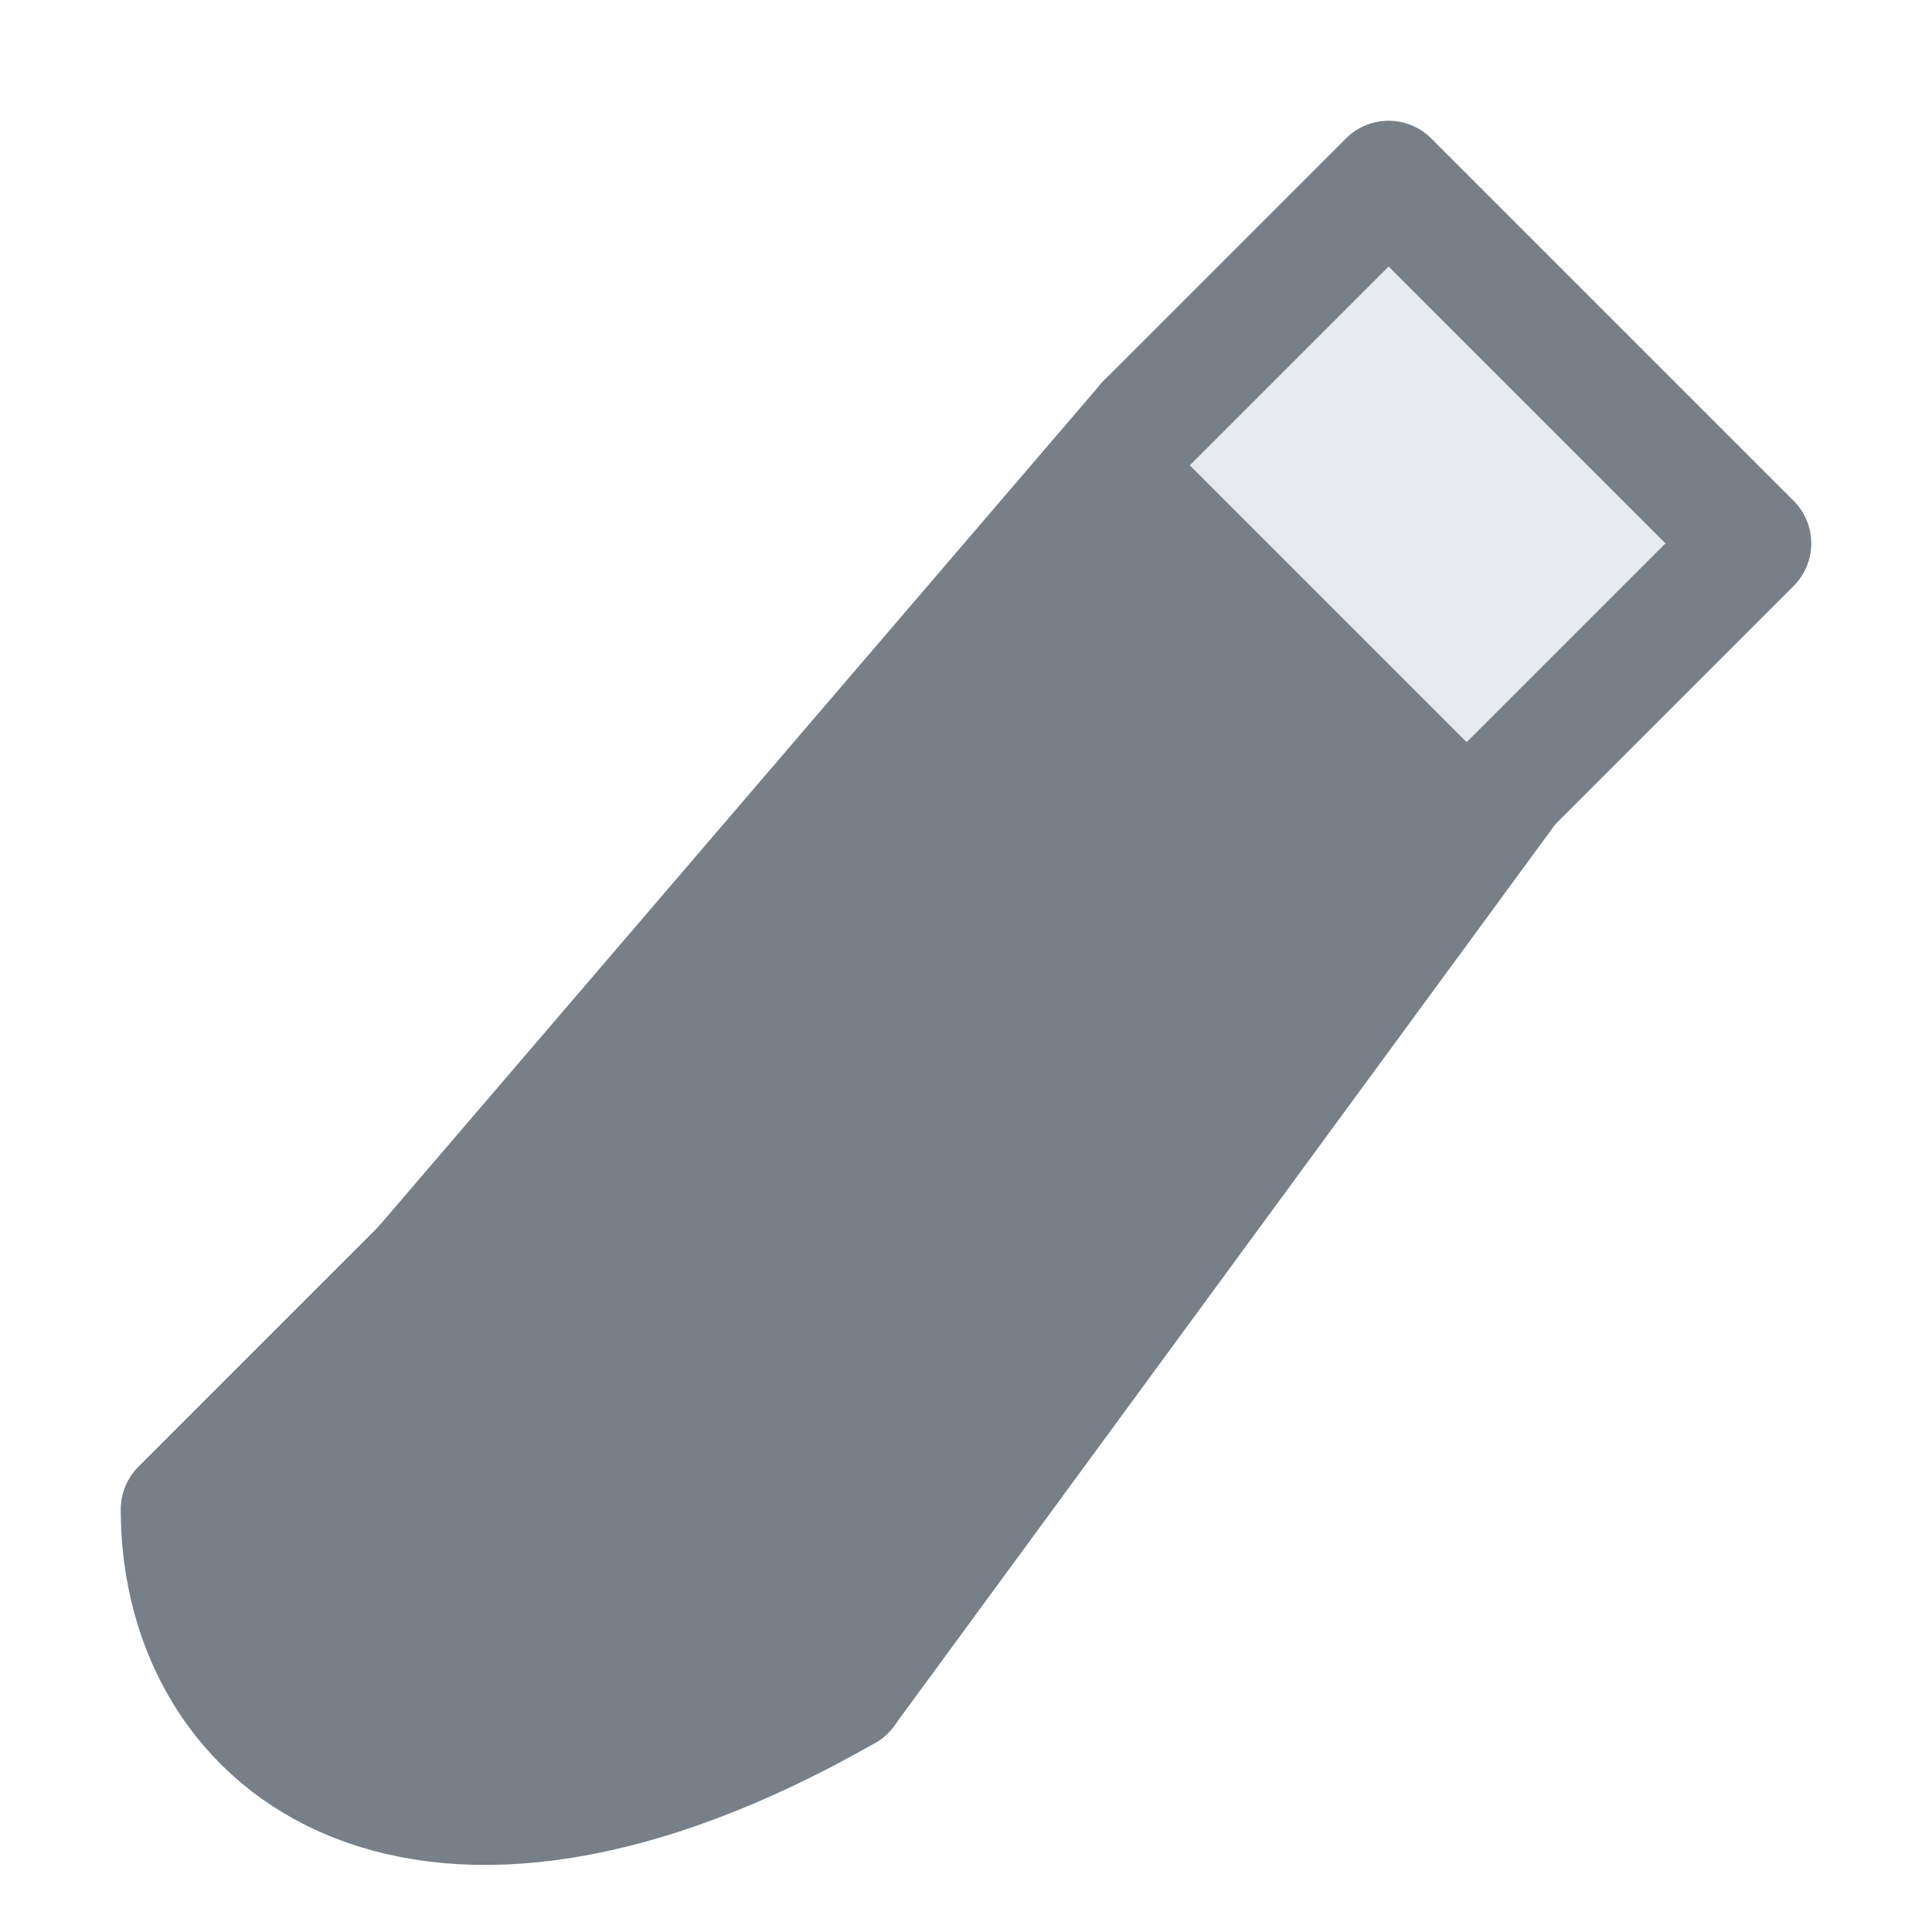
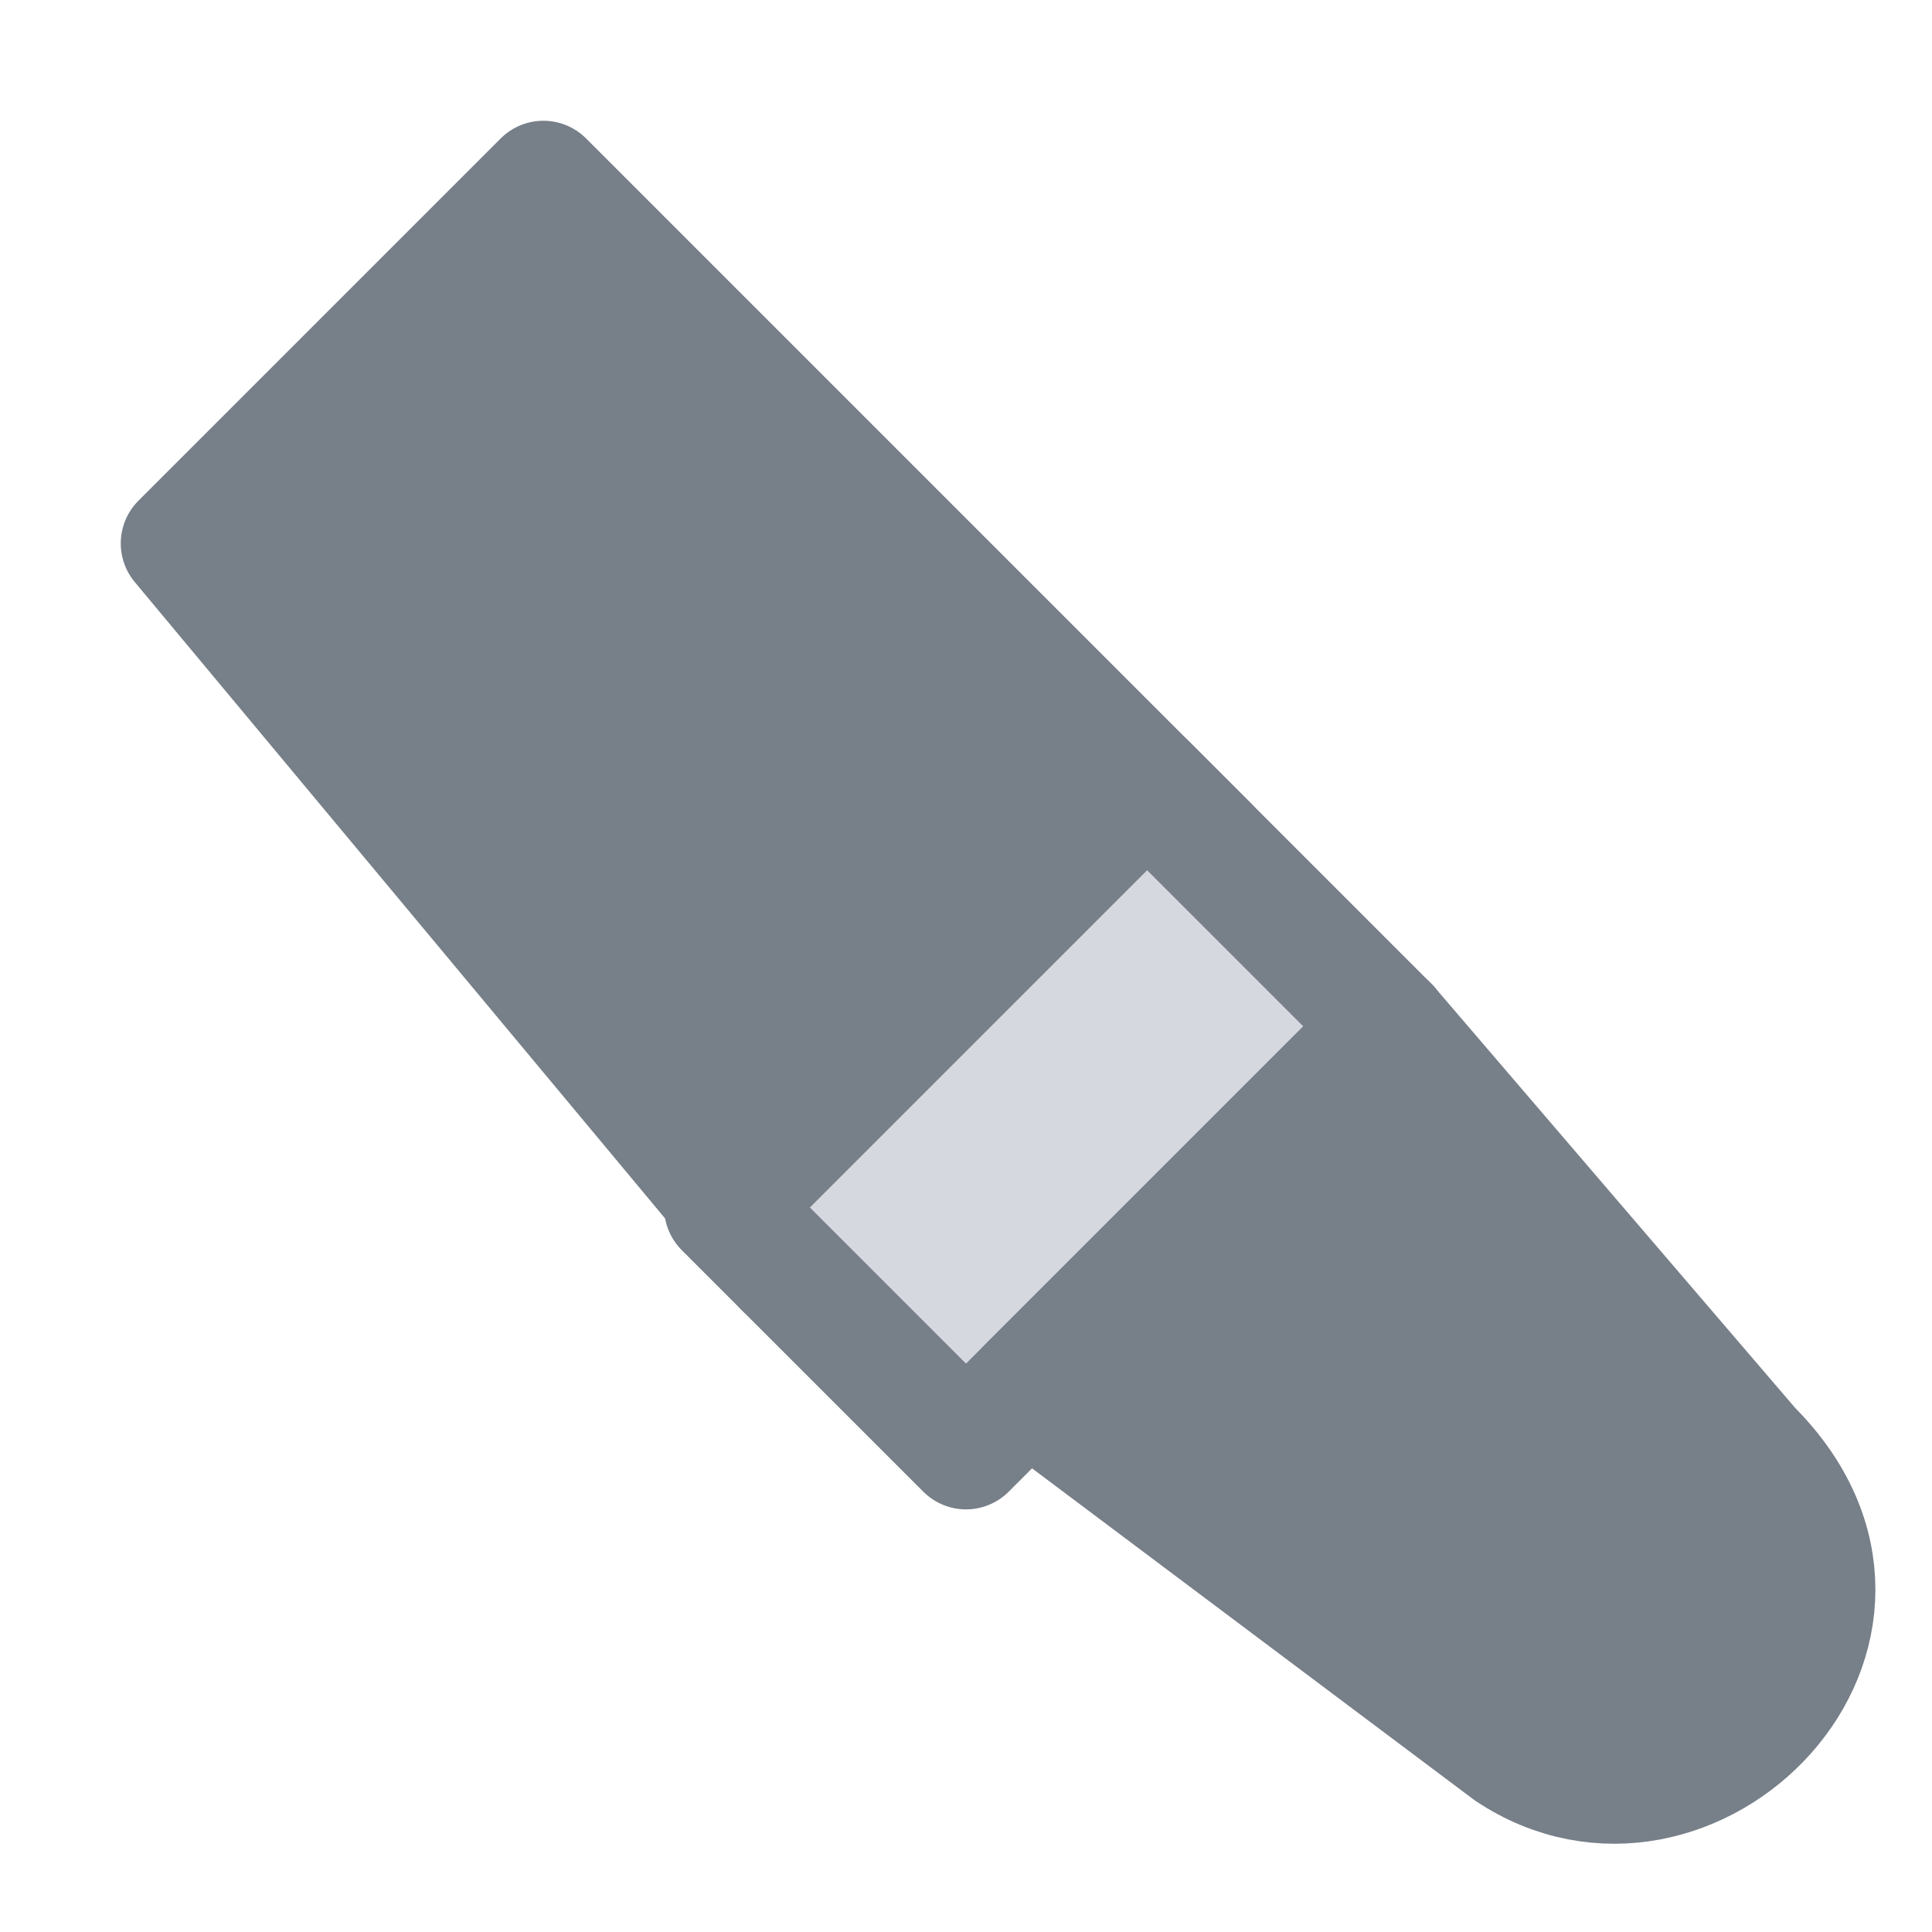
<svg xmlns="http://www.w3.org/2000/svg" width="32" height="32" viewBox="0 0 32 32">
  <g stroke="#777f89" stroke-width="2" stroke-linecap="round" stroke-linejoin="round">
-     <path d="m7 21 7 7c-7 4-11 1-11-3z" fill="#777f89" />
-     <path d="m7 21 12-14 6 6-11 15z" fill="#777f89" />
-     <path d="m19 7 4-4 6 6-4 4" fill="#e7eaee" />
-     <path d="m8 21 6 6" />
+     <path d="m3 9 6-6 11 11-7 7z" fill="#777f89" />
+     <path d="m3 9 6-6 4 4-6 6z" fill="#777f89" stroke="none" />
+     <path d="m12 20 7-7 4 4-7 7z" fill="#d5d9df" />
+     <path d="m17 23 6-6 6 7c3 3-1 7-4 5z" fill="#777f89" />
+     <path d="m8 12 5 5m-2-8 5 5" fill="none" stroke-width="1.5" />
  </g>
</svg>
